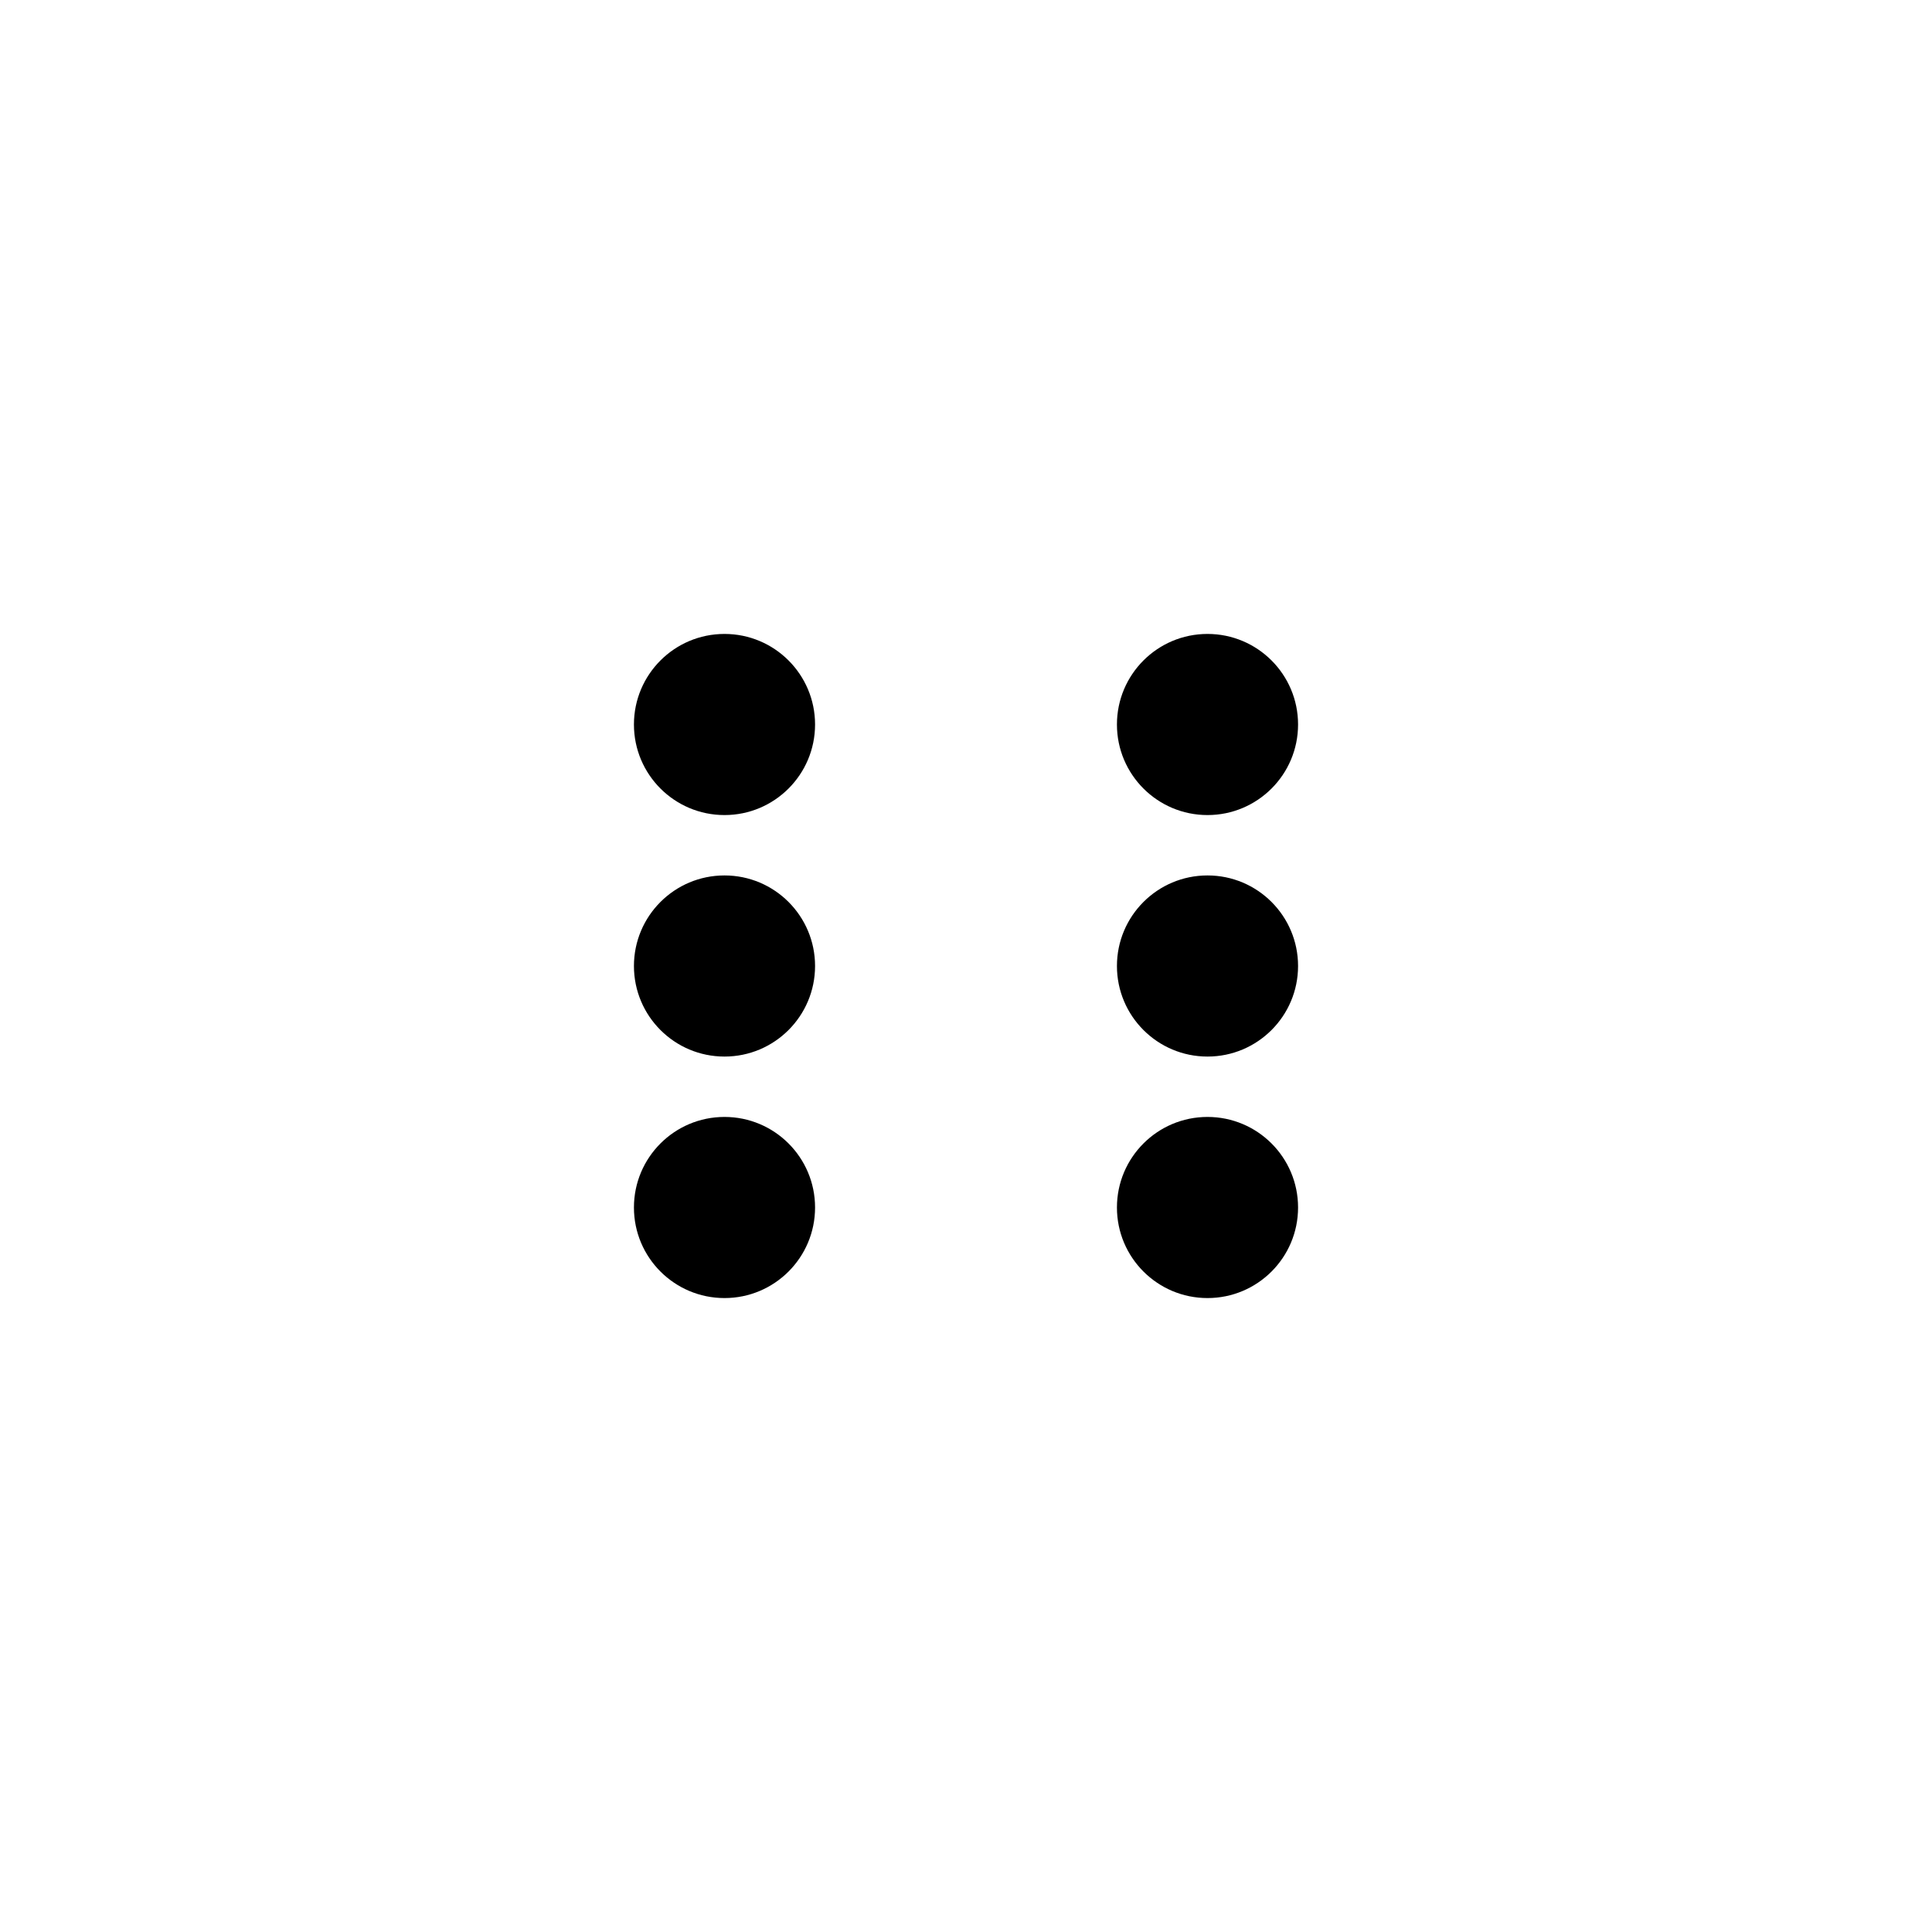
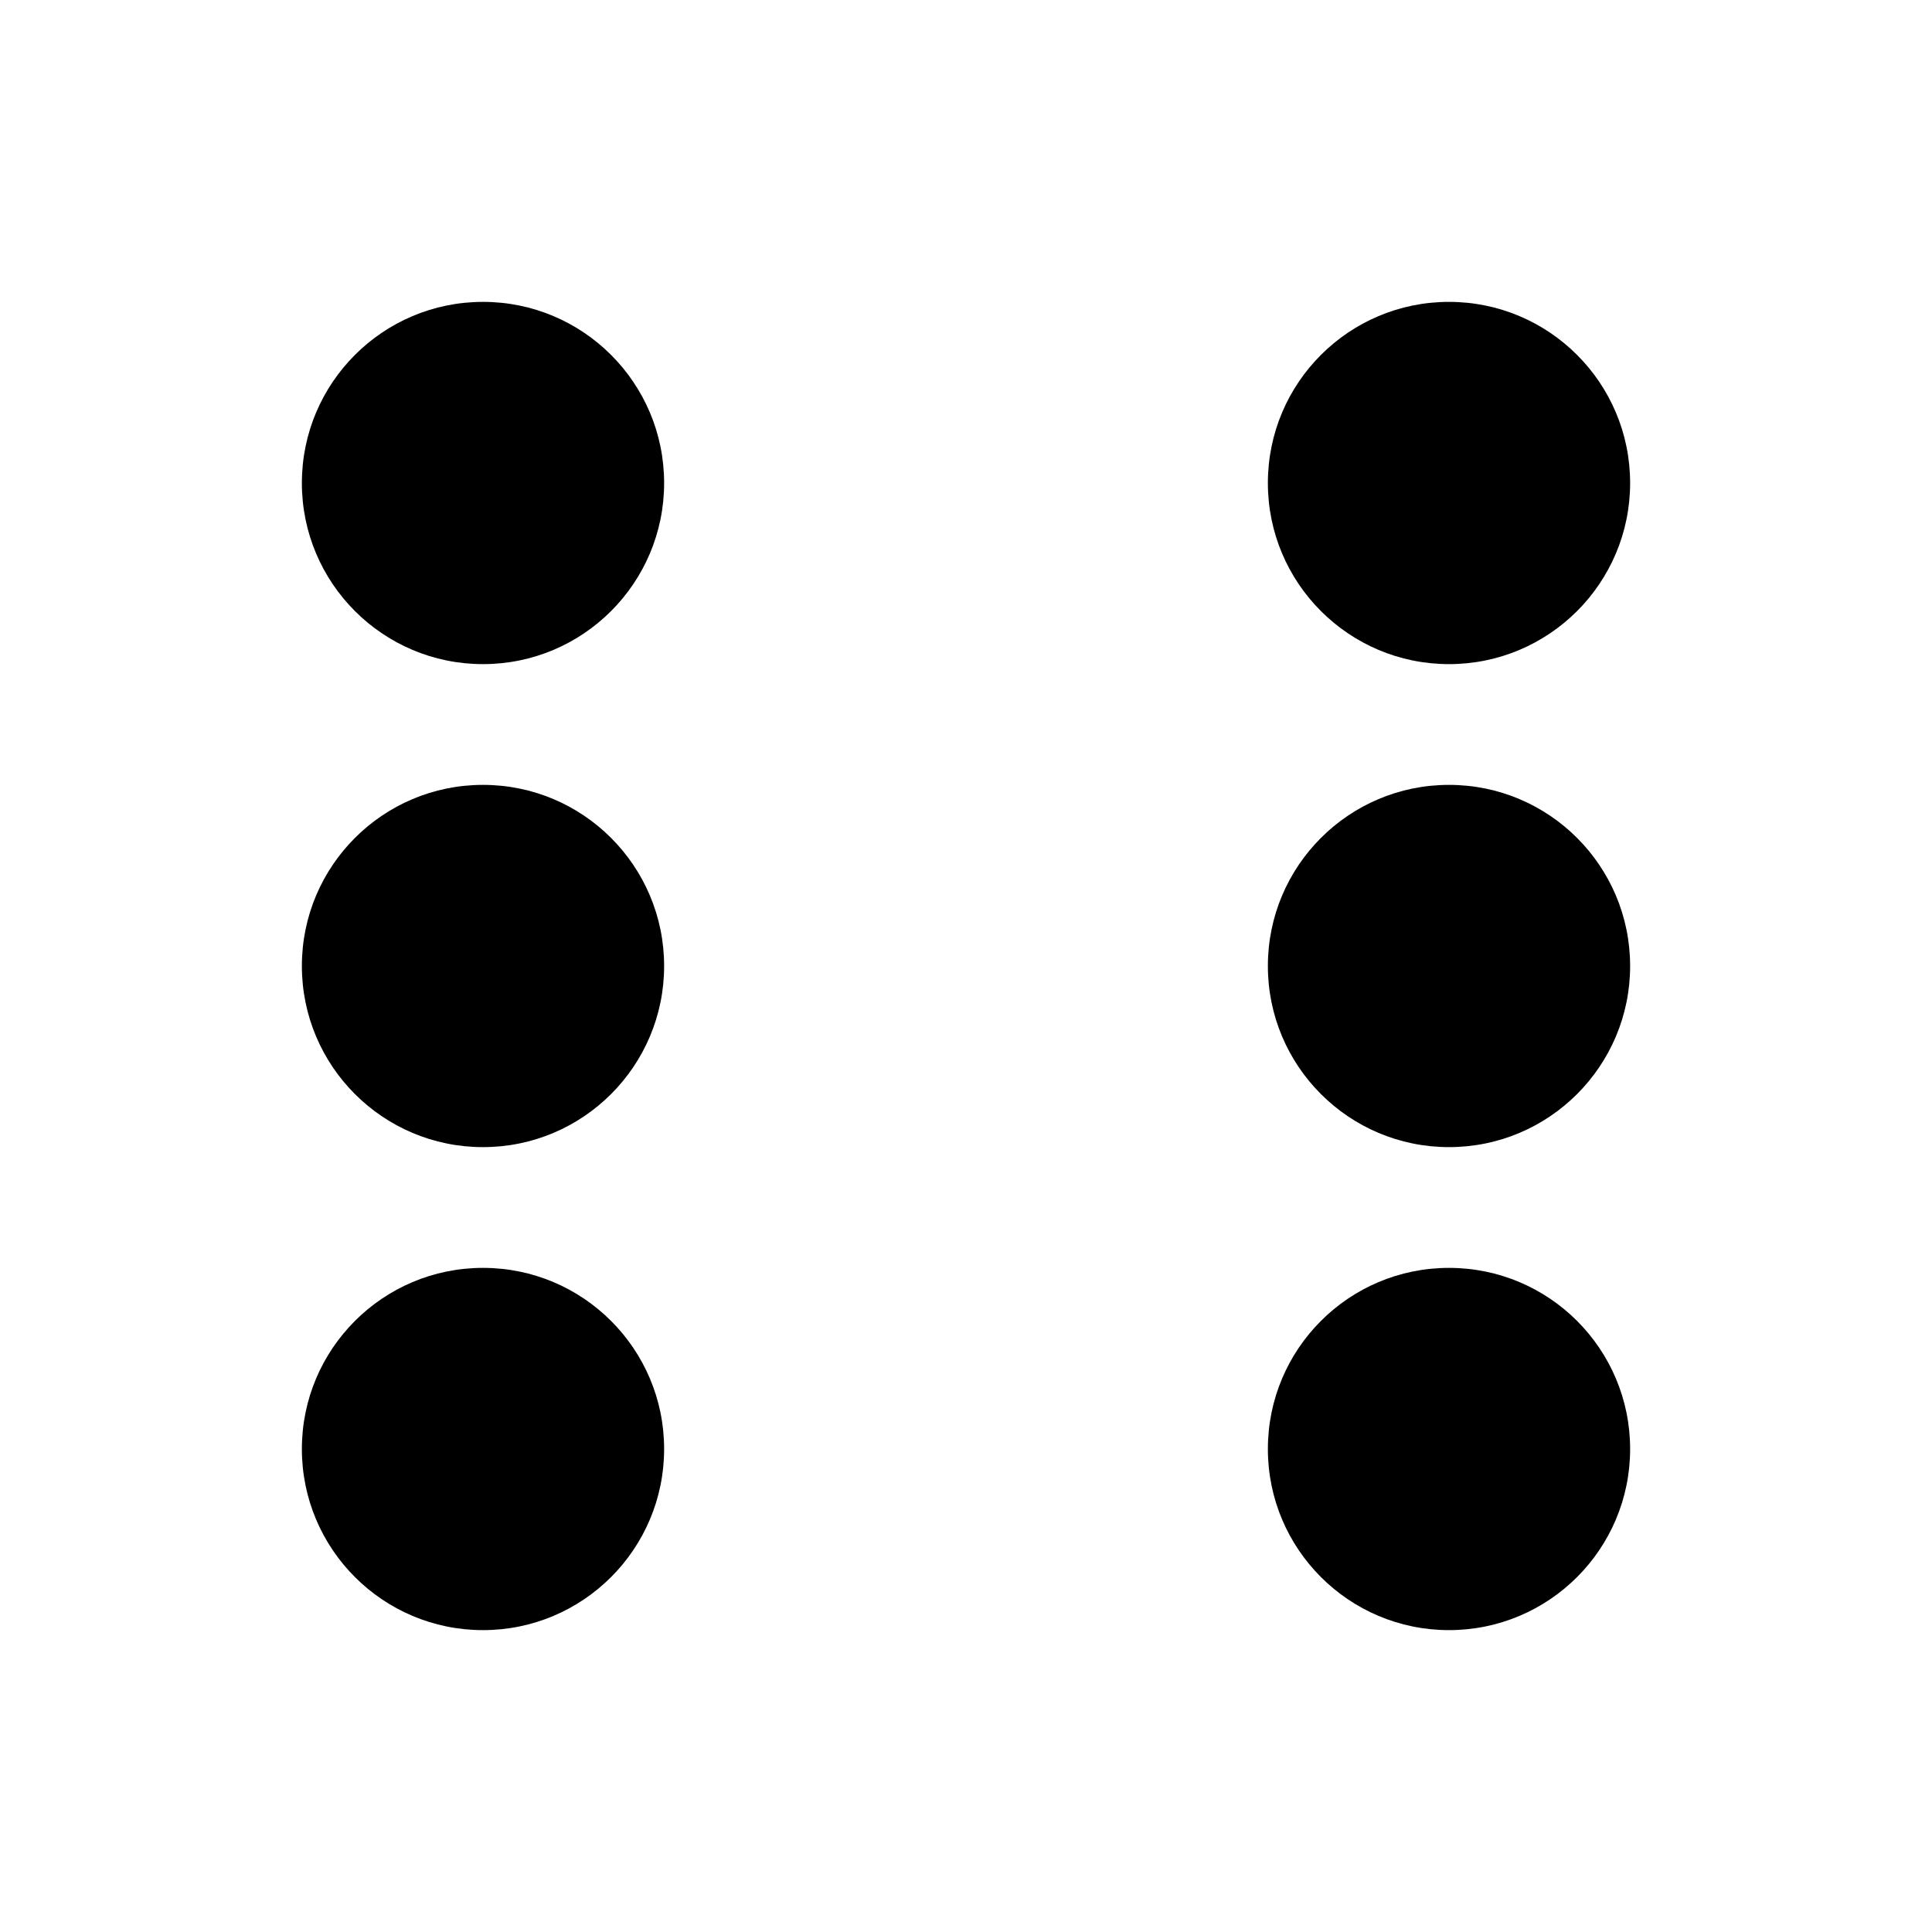
- <svg xmlns="http://www.w3.org/2000/svg" viewBox="0 0 64 64">
+ <svg xmlns="http://www.w3.org/2000/svg" width="32" height="32">
+   <circle cx="8" cy="8" r="3" fill="black" />
+   <circle cx="8" cy="16" r="3" fill="black" />
+   <circle cx="8" cy="24" r="3" fill="black" />
+   <circle cx="24" cy="8" r="3" fill="black" />
+   <circle cx="24" cy="16" r="3" fill="black" />
  <circle cx="24" cy="24" r="3" fill="black" />
-   <circle cx="24" cy="32" r="3" fill="black" />
-   <circle cx="24" cy="40" r="3" fill="black" />
-   <circle cx="40" cy="24" r="3" fill="black" />
-   <circle cx="40" cy="32" r="3" fill="black" />
-   <circle cx="40" cy="40" r="3" fill="black" />
</svg>
